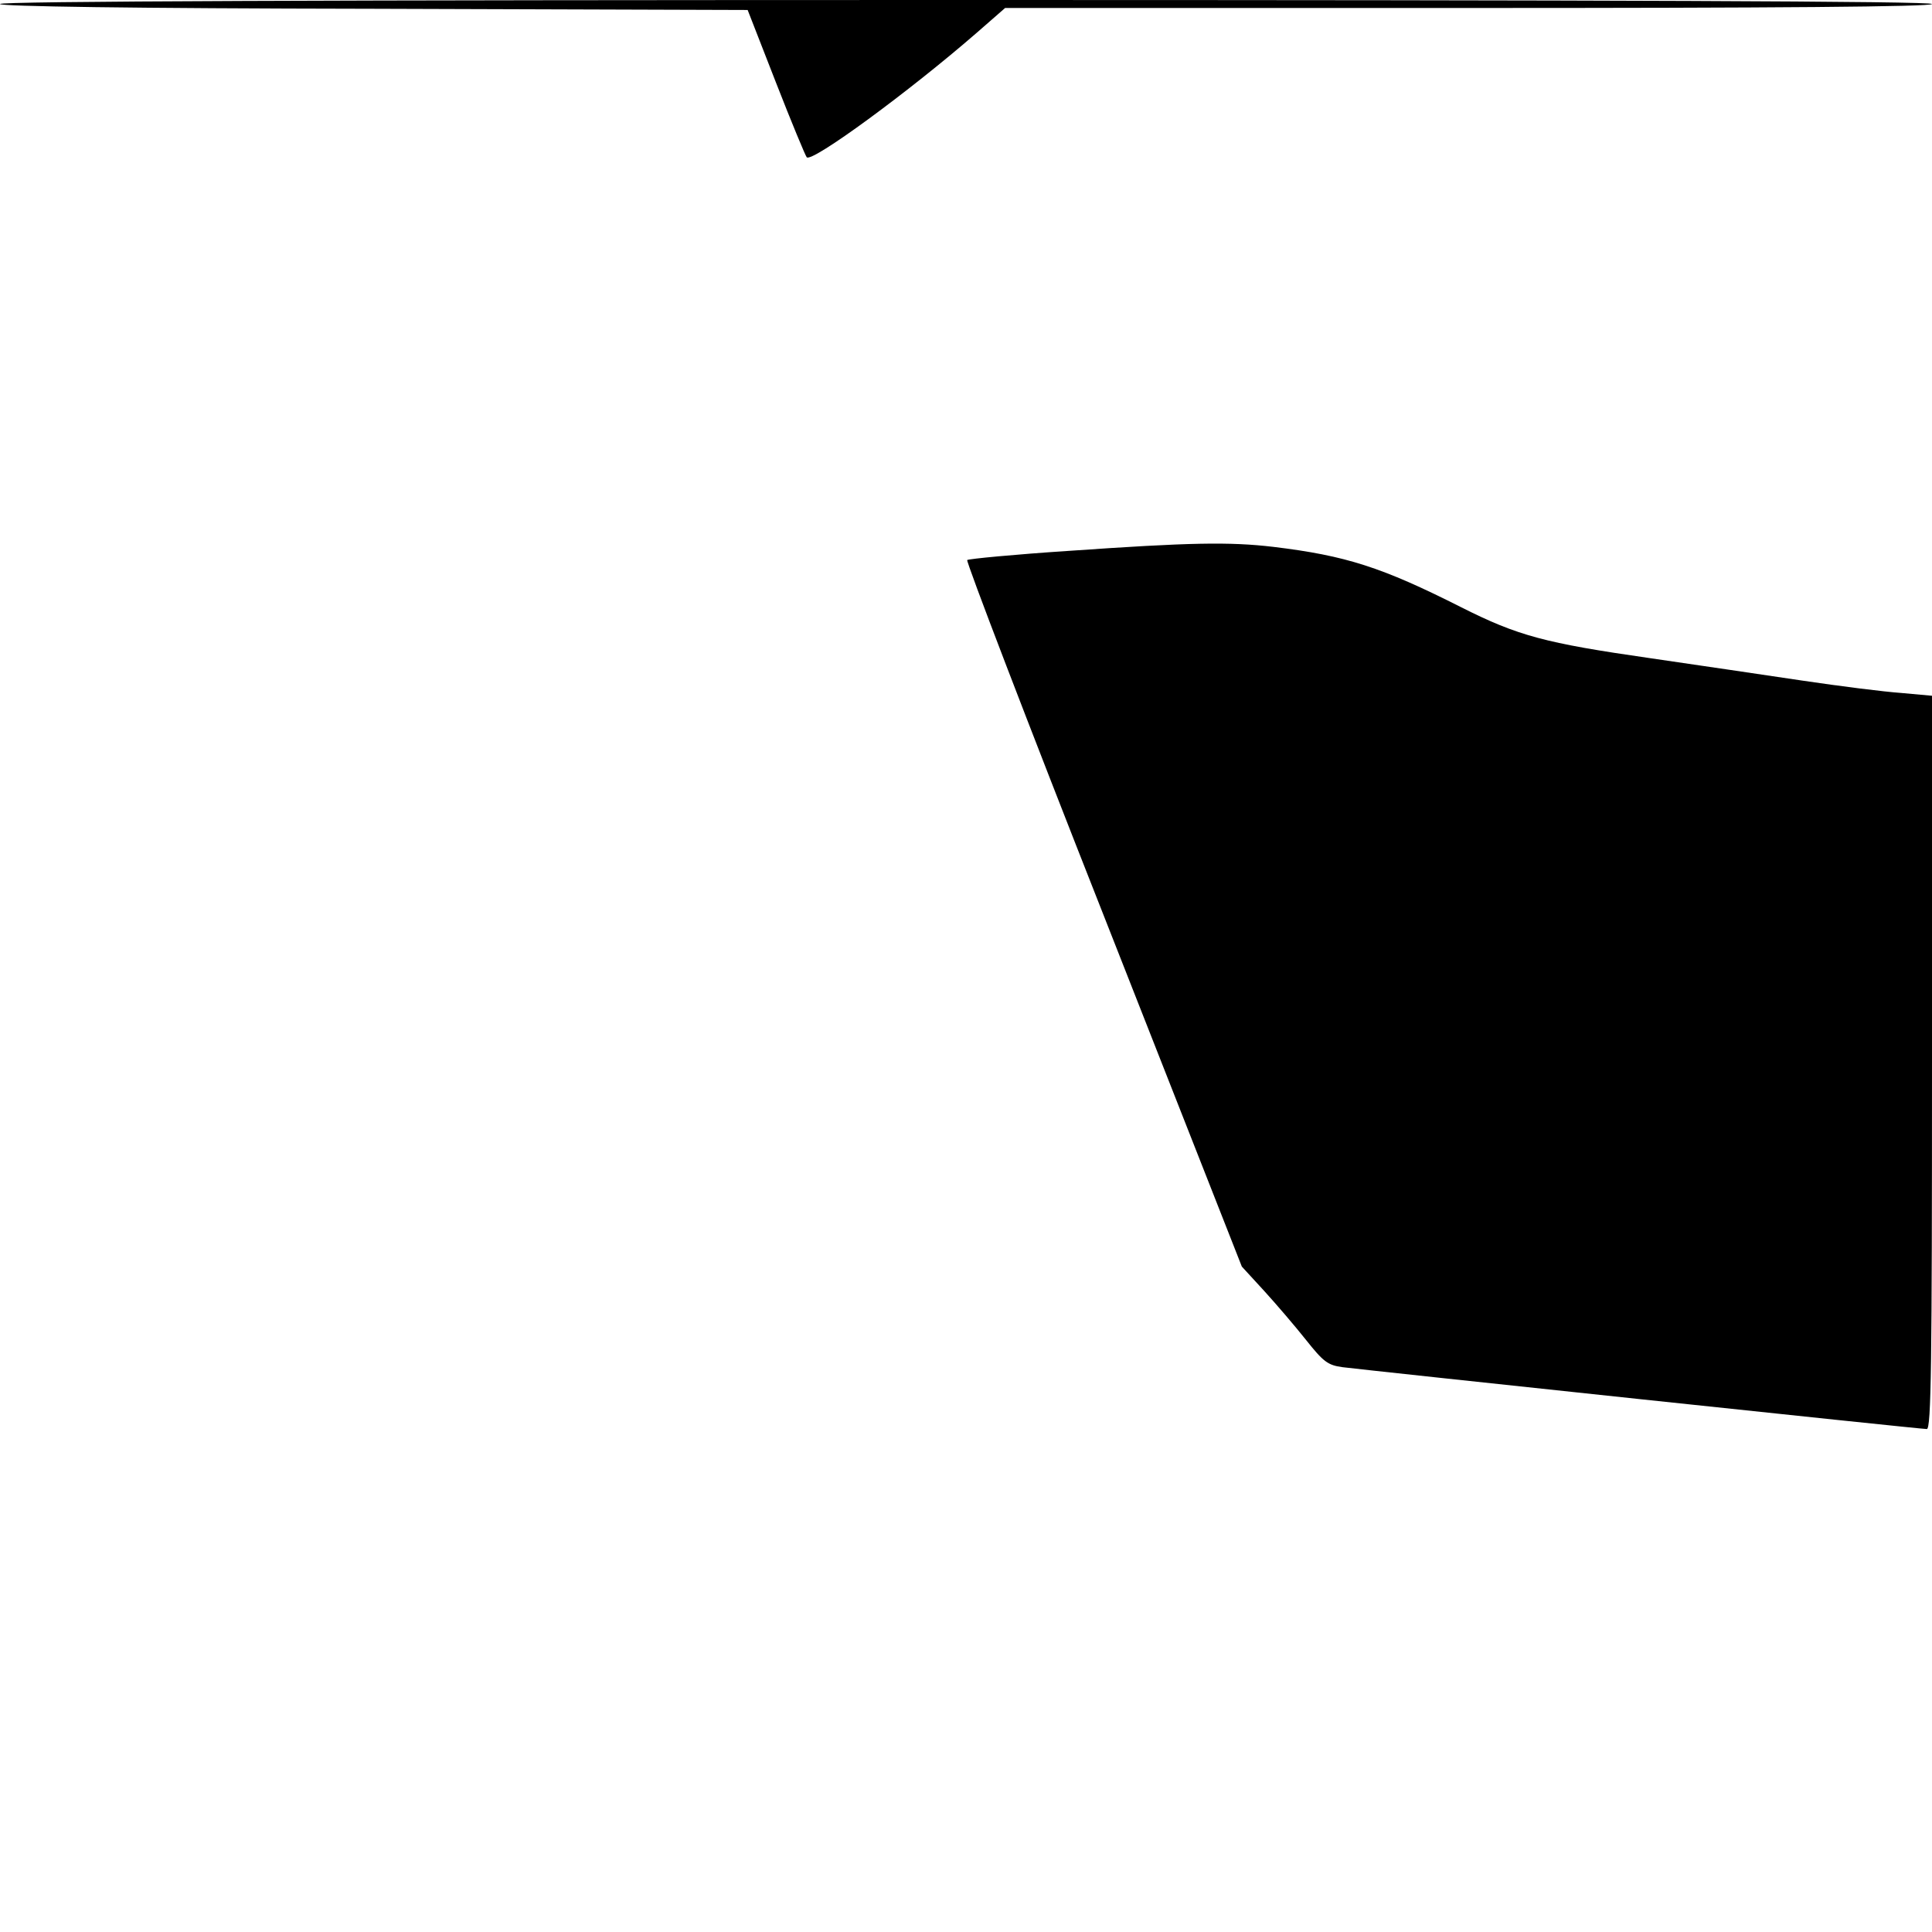
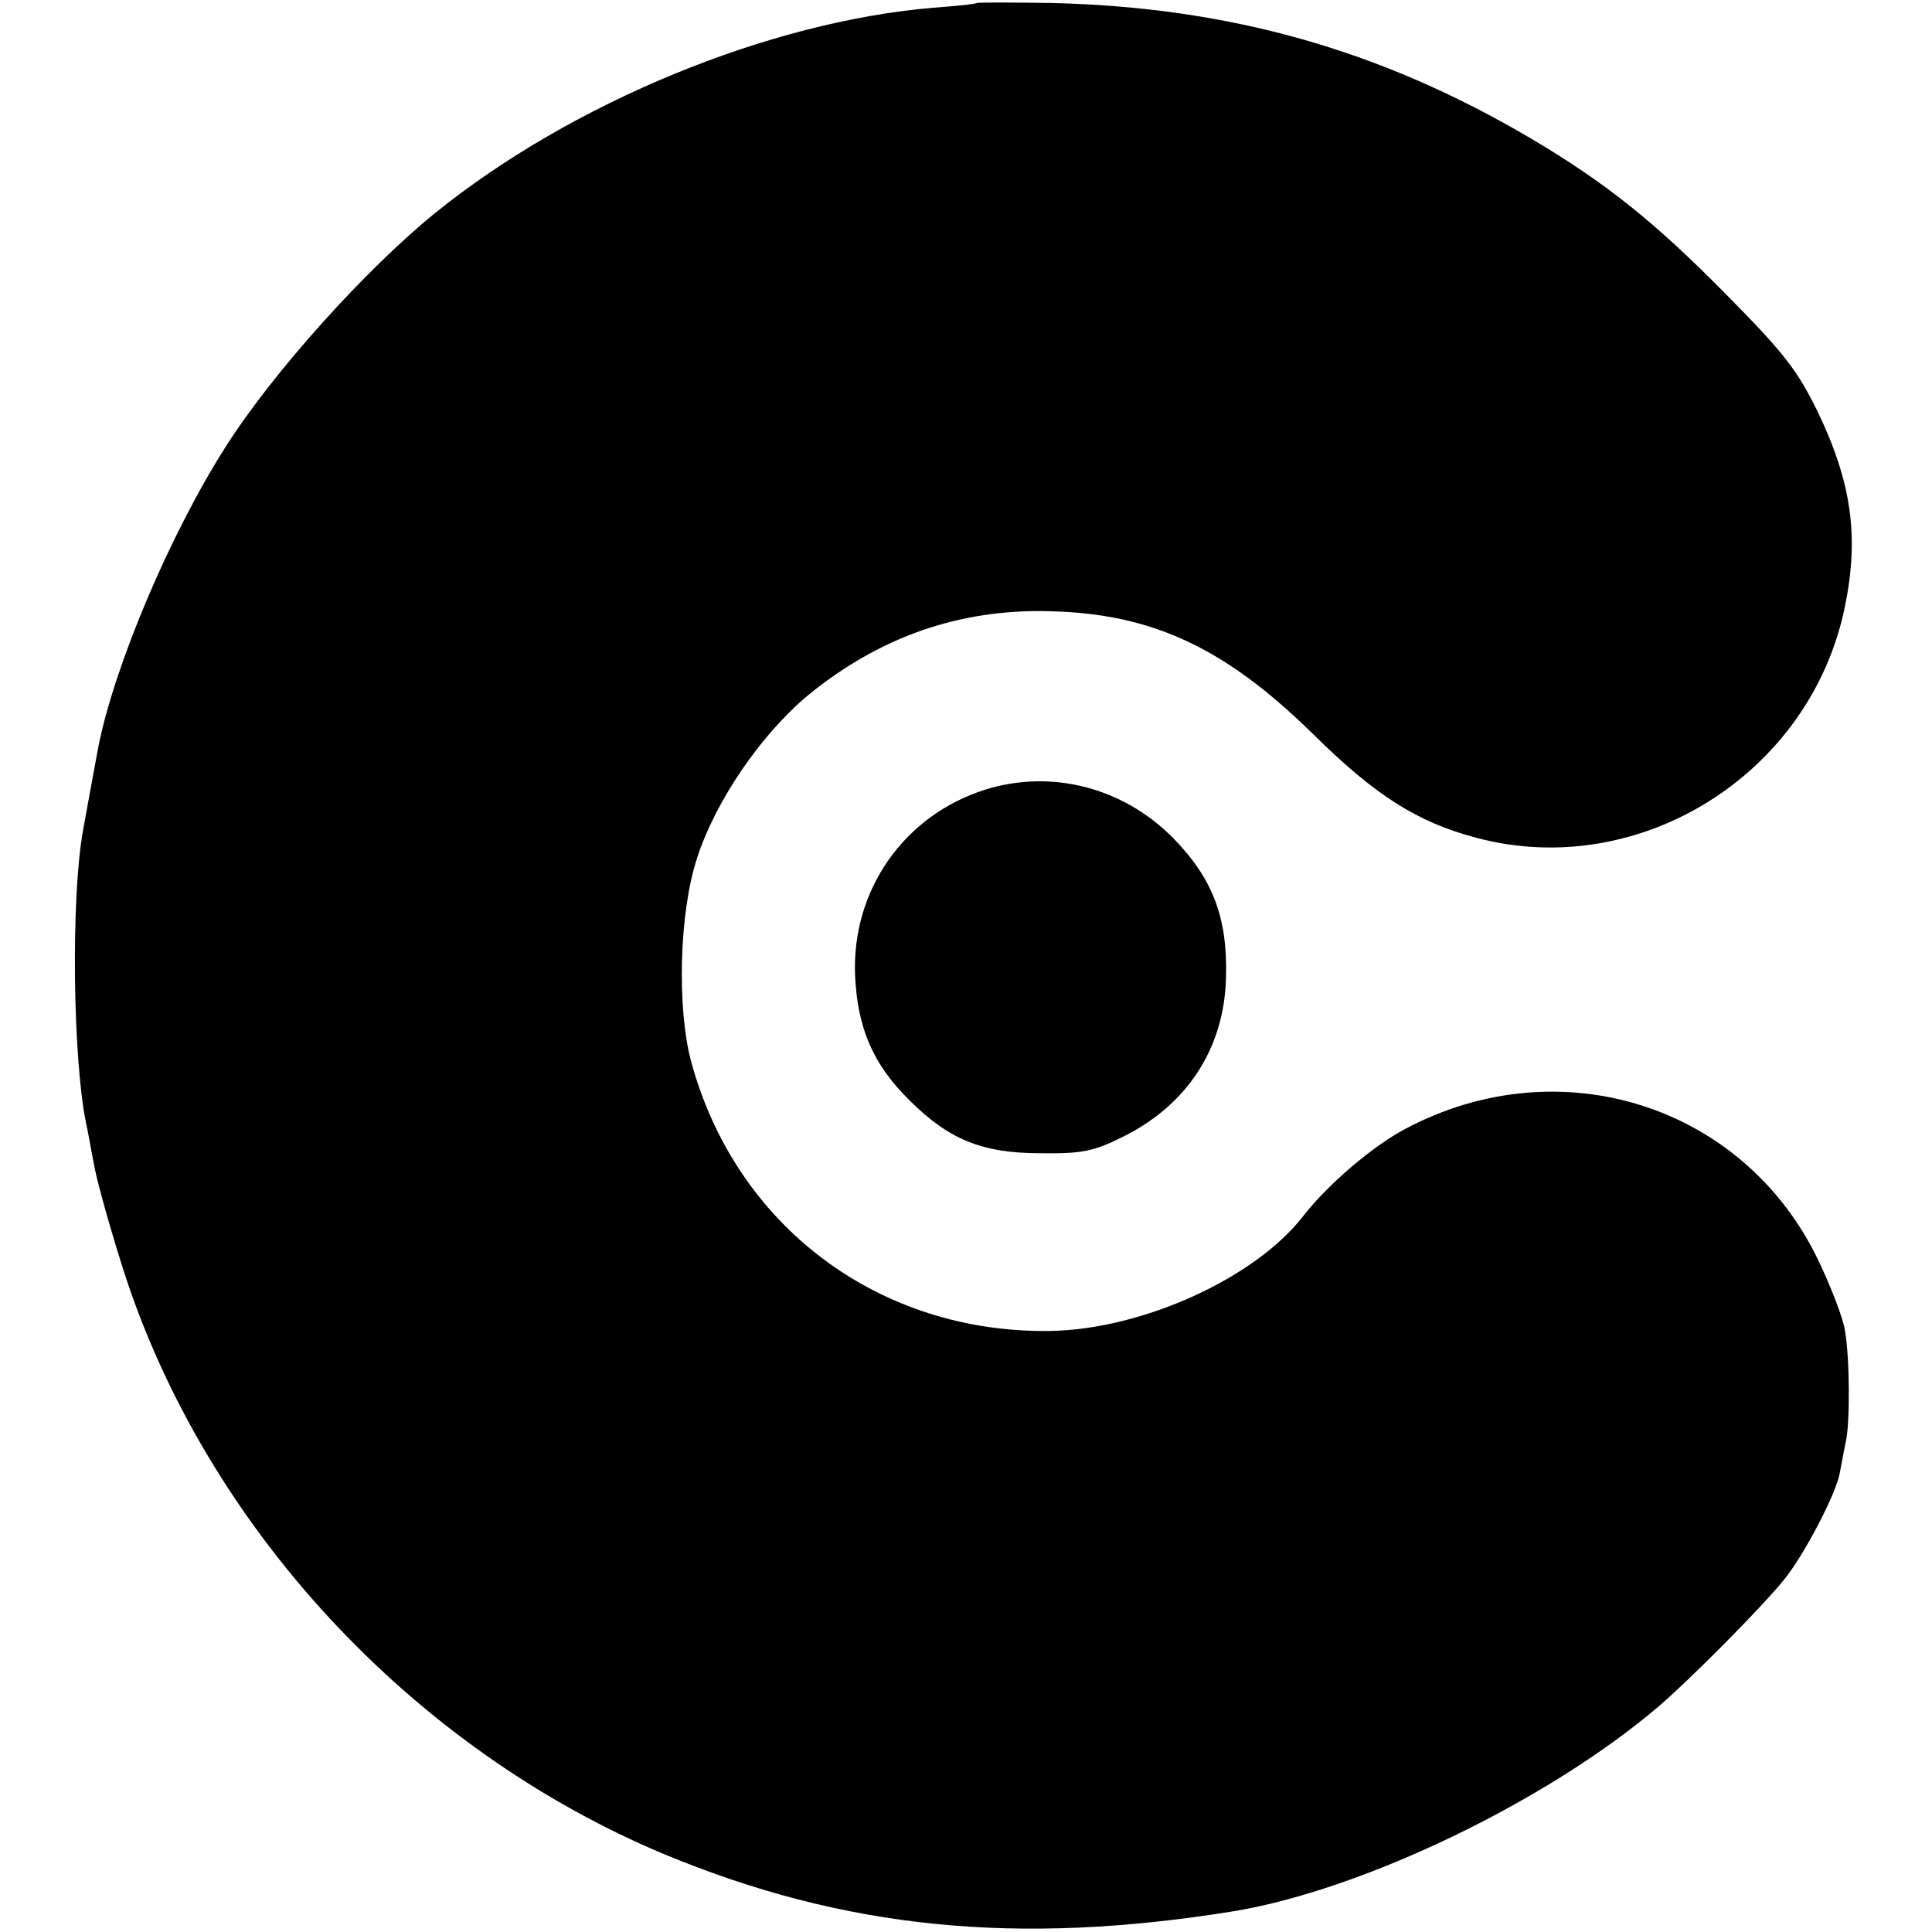
- <svg xmlns="http://www.w3.org/2000/svg" version="1.0" width="484pt" height="484pt" viewBox="0 0 484 484" preserveAspectRatio="xMidYMid meet">
-   <g transform="translate(0,484) scale(0.1,-0.1)" fill="#000000" stroke="none">
-     <path d="M0 4830 c0 -6 324 -11 936 -12 l937 -3 71 -182 c39 -100 74 -184 77 -187 13 -14 257 165 426 312 l71 62 1161 0 c767 0 1161 3 1161 10 0 7 -813 10 -2420 10 -1598 0 -2420 -3 -2420 -10z" />
-     <path d="M2678 3460 c-137 -9 -251 -20 -255 -23 -3 -4 150 -404 341 -888 l347 -882 56 -61 c31 -34 78 -89 105 -123 43 -54 54 -63 91 -68 54 -7 1446 -155 1464 -155 11 0 13 164 13 919 l0 918 -77 7 c-43 3 -154 17 -248 31 -93 14 -264 39 -380 56 -265 38 -332 56 -475 128 -198 100 -288 129 -470 151 -110 13 -211 11 -512 -10z" />
+ <svg xmlns="http://www.w3.org/2000/svg" version="1.0" width="324pt" height="324pt" viewBox="0 0 324 324" preserveAspectRatio="xMidYMid meet">
+   <g transform="translate(0,324) scale(0.1,-0.1)" fill="#000000" stroke="none">
+     <path d="M1638 3235 c-2 -2 -34 -5 -73 -8 -275 -23 -606 -159 -835 -344 -116 -94 -273 -268 -352 -393 -93 -146 -186 -366 -213 -502 -13 -70 -16 -87 -26 -142 -20 -112 -17 -378 5 -488 3 -12 9 -48 15 -78 6 -30 28 -107 48 -170 138 -430 484 -803 908 -980 302 -125 591 -154 955 -95 216 36 524 184 710 342 54 46 175 168 212 214 34 42 86 142 93 177 3 15 7 38 10 52 8 32 7 144 -1 189 -3 20 -23 72 -44 116 -124 261 -433 360 -693 222 -55 -29 -130 -93 -172 -147 -81 -104 -269 -189 -422 -192 -288 -5 -529 175 -604 452 -24 90 -20 250 10 341 31 96 107 207 186 273 120 98 254 145 405 141 172 -4 294 -61 441 -205 105 -104 176 -149 275 -175 273 -73 561 107 618 388 24 117 11 208 -45 325 -34 70 -57 100 -152 196 -123 125 -205 190 -330 264 -253 149 -506 220 -804 227 -67 1 -124 1 -125 0z" />
+     <path d="M1653 1916 c-137 -43 -225 -169 -219 -312 4 -88 30 -149 91 -209 66 -66 122 -89 220 -89 68 -1 89 3 137 27 108 53 171 148 174 267 3 101 -22 167 -90 236 -84 84 -203 114 -313 80z" />
  </g>
</svg>
